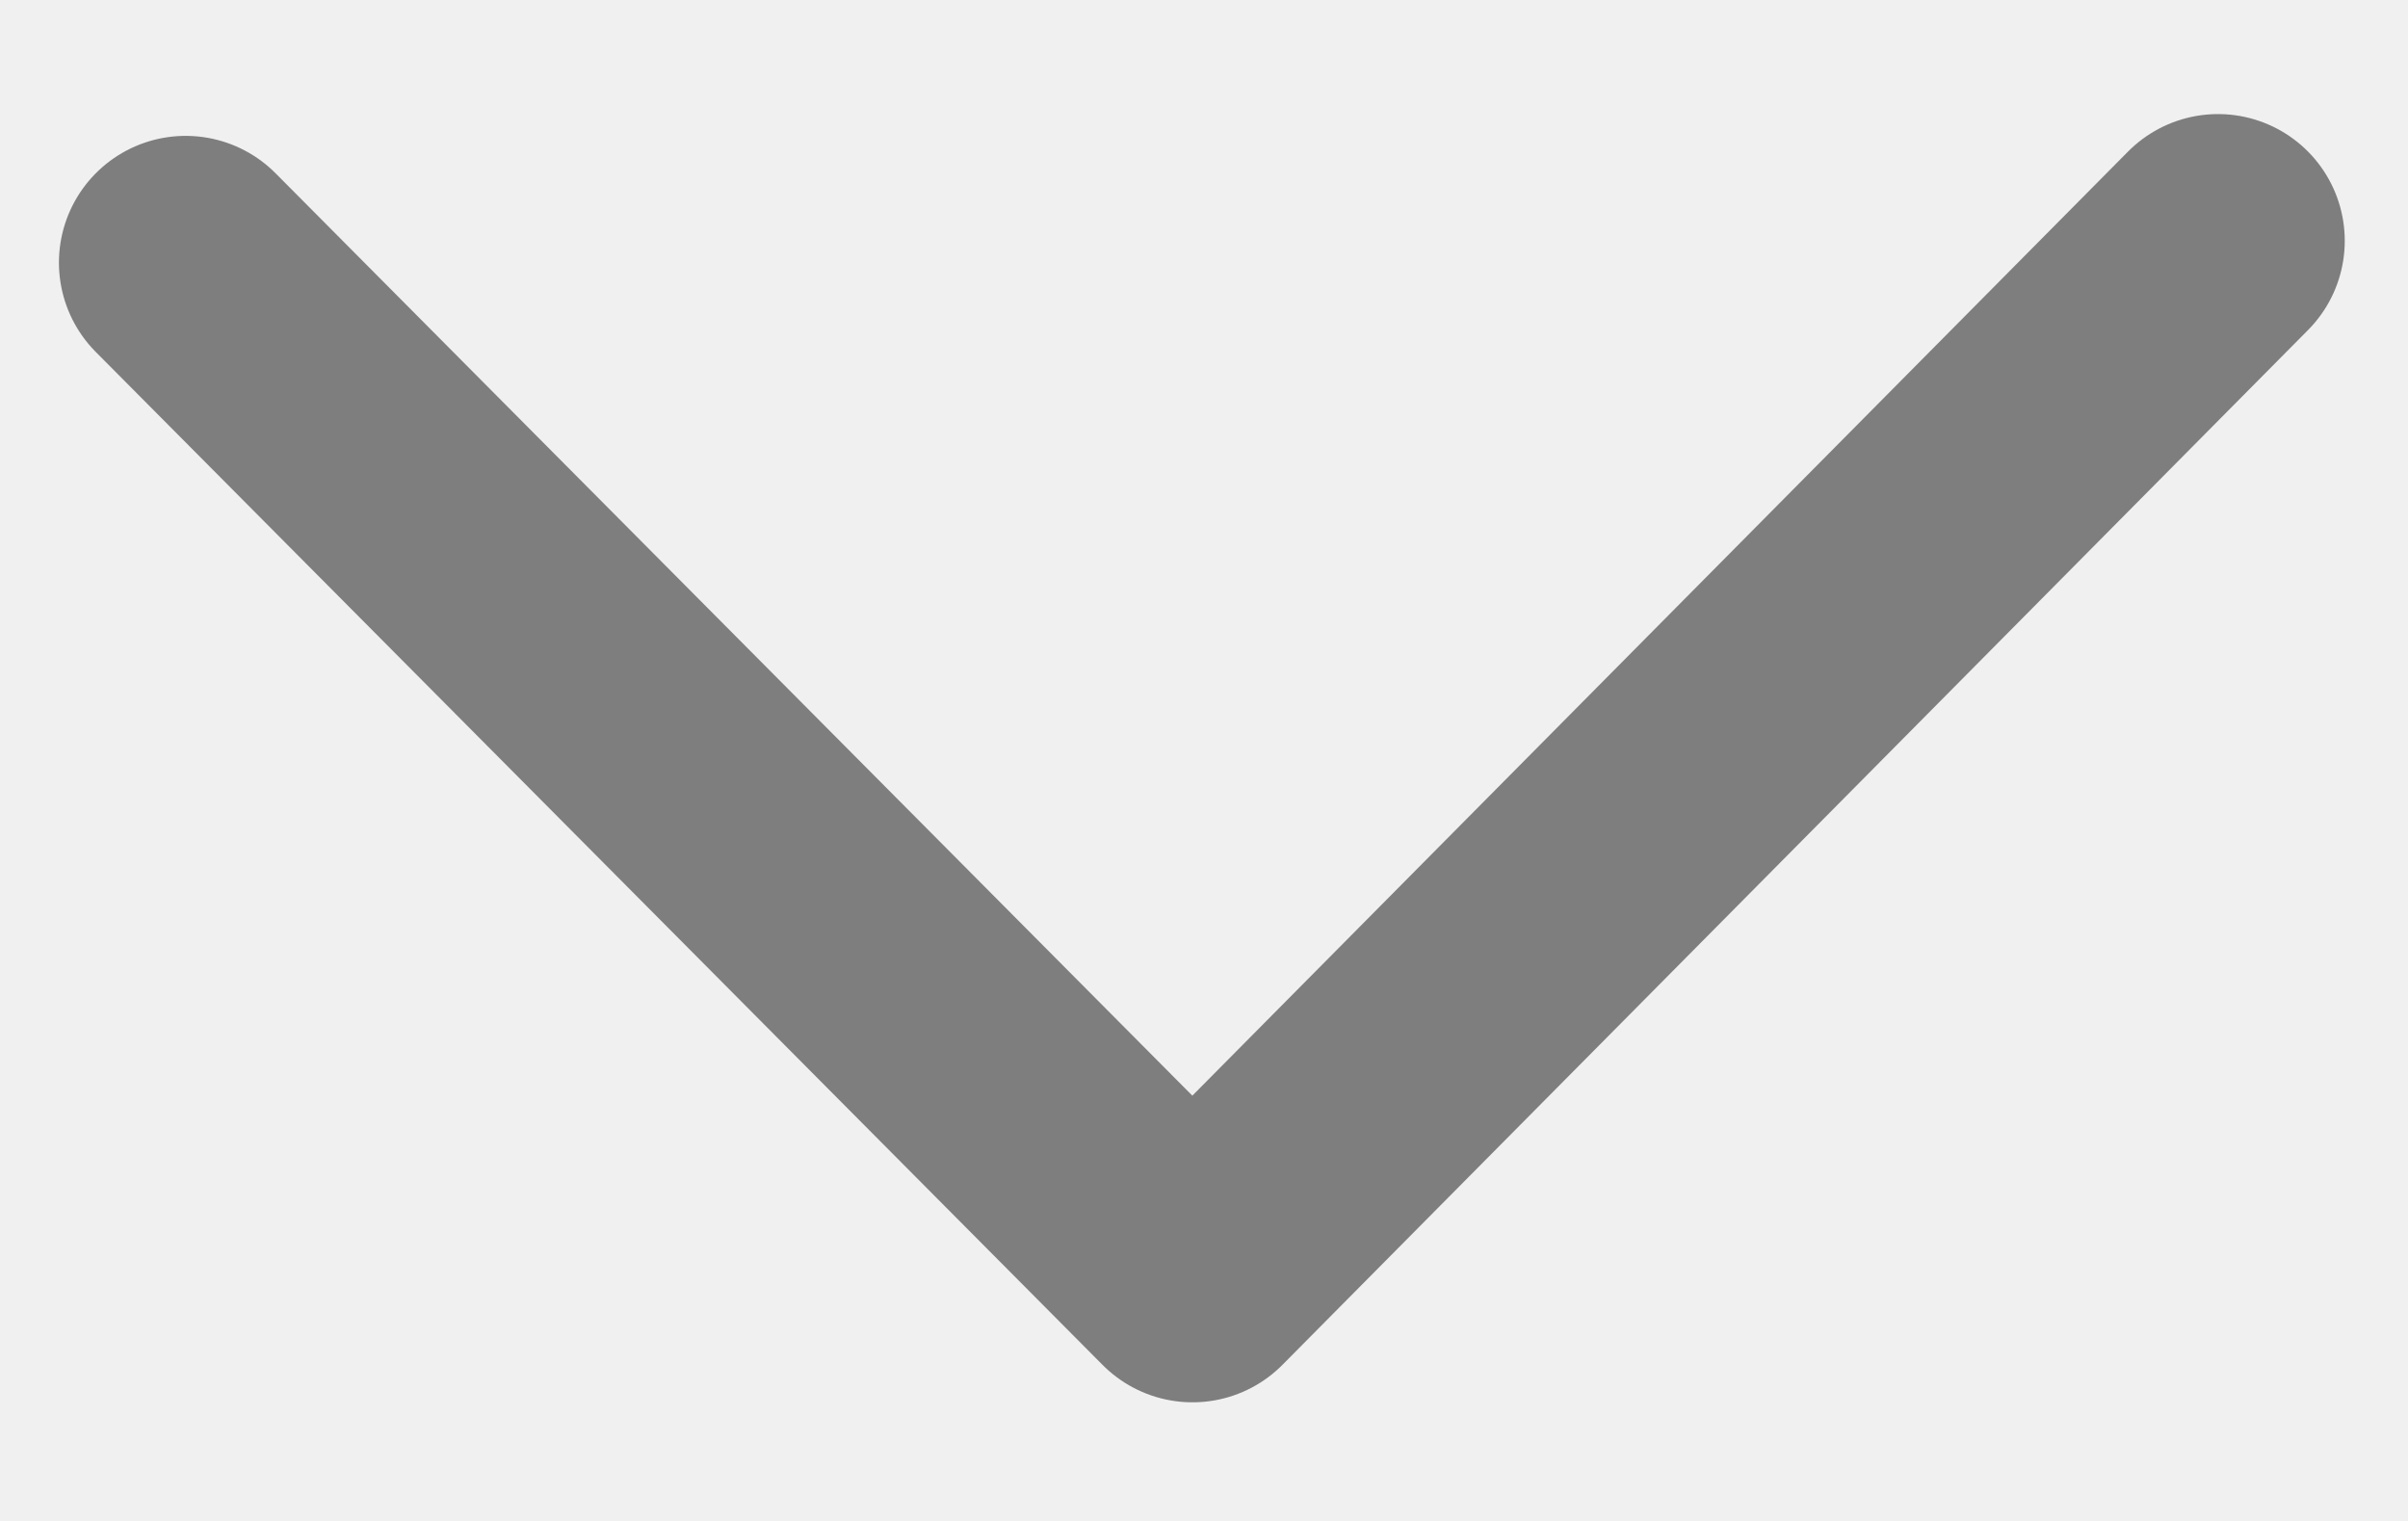
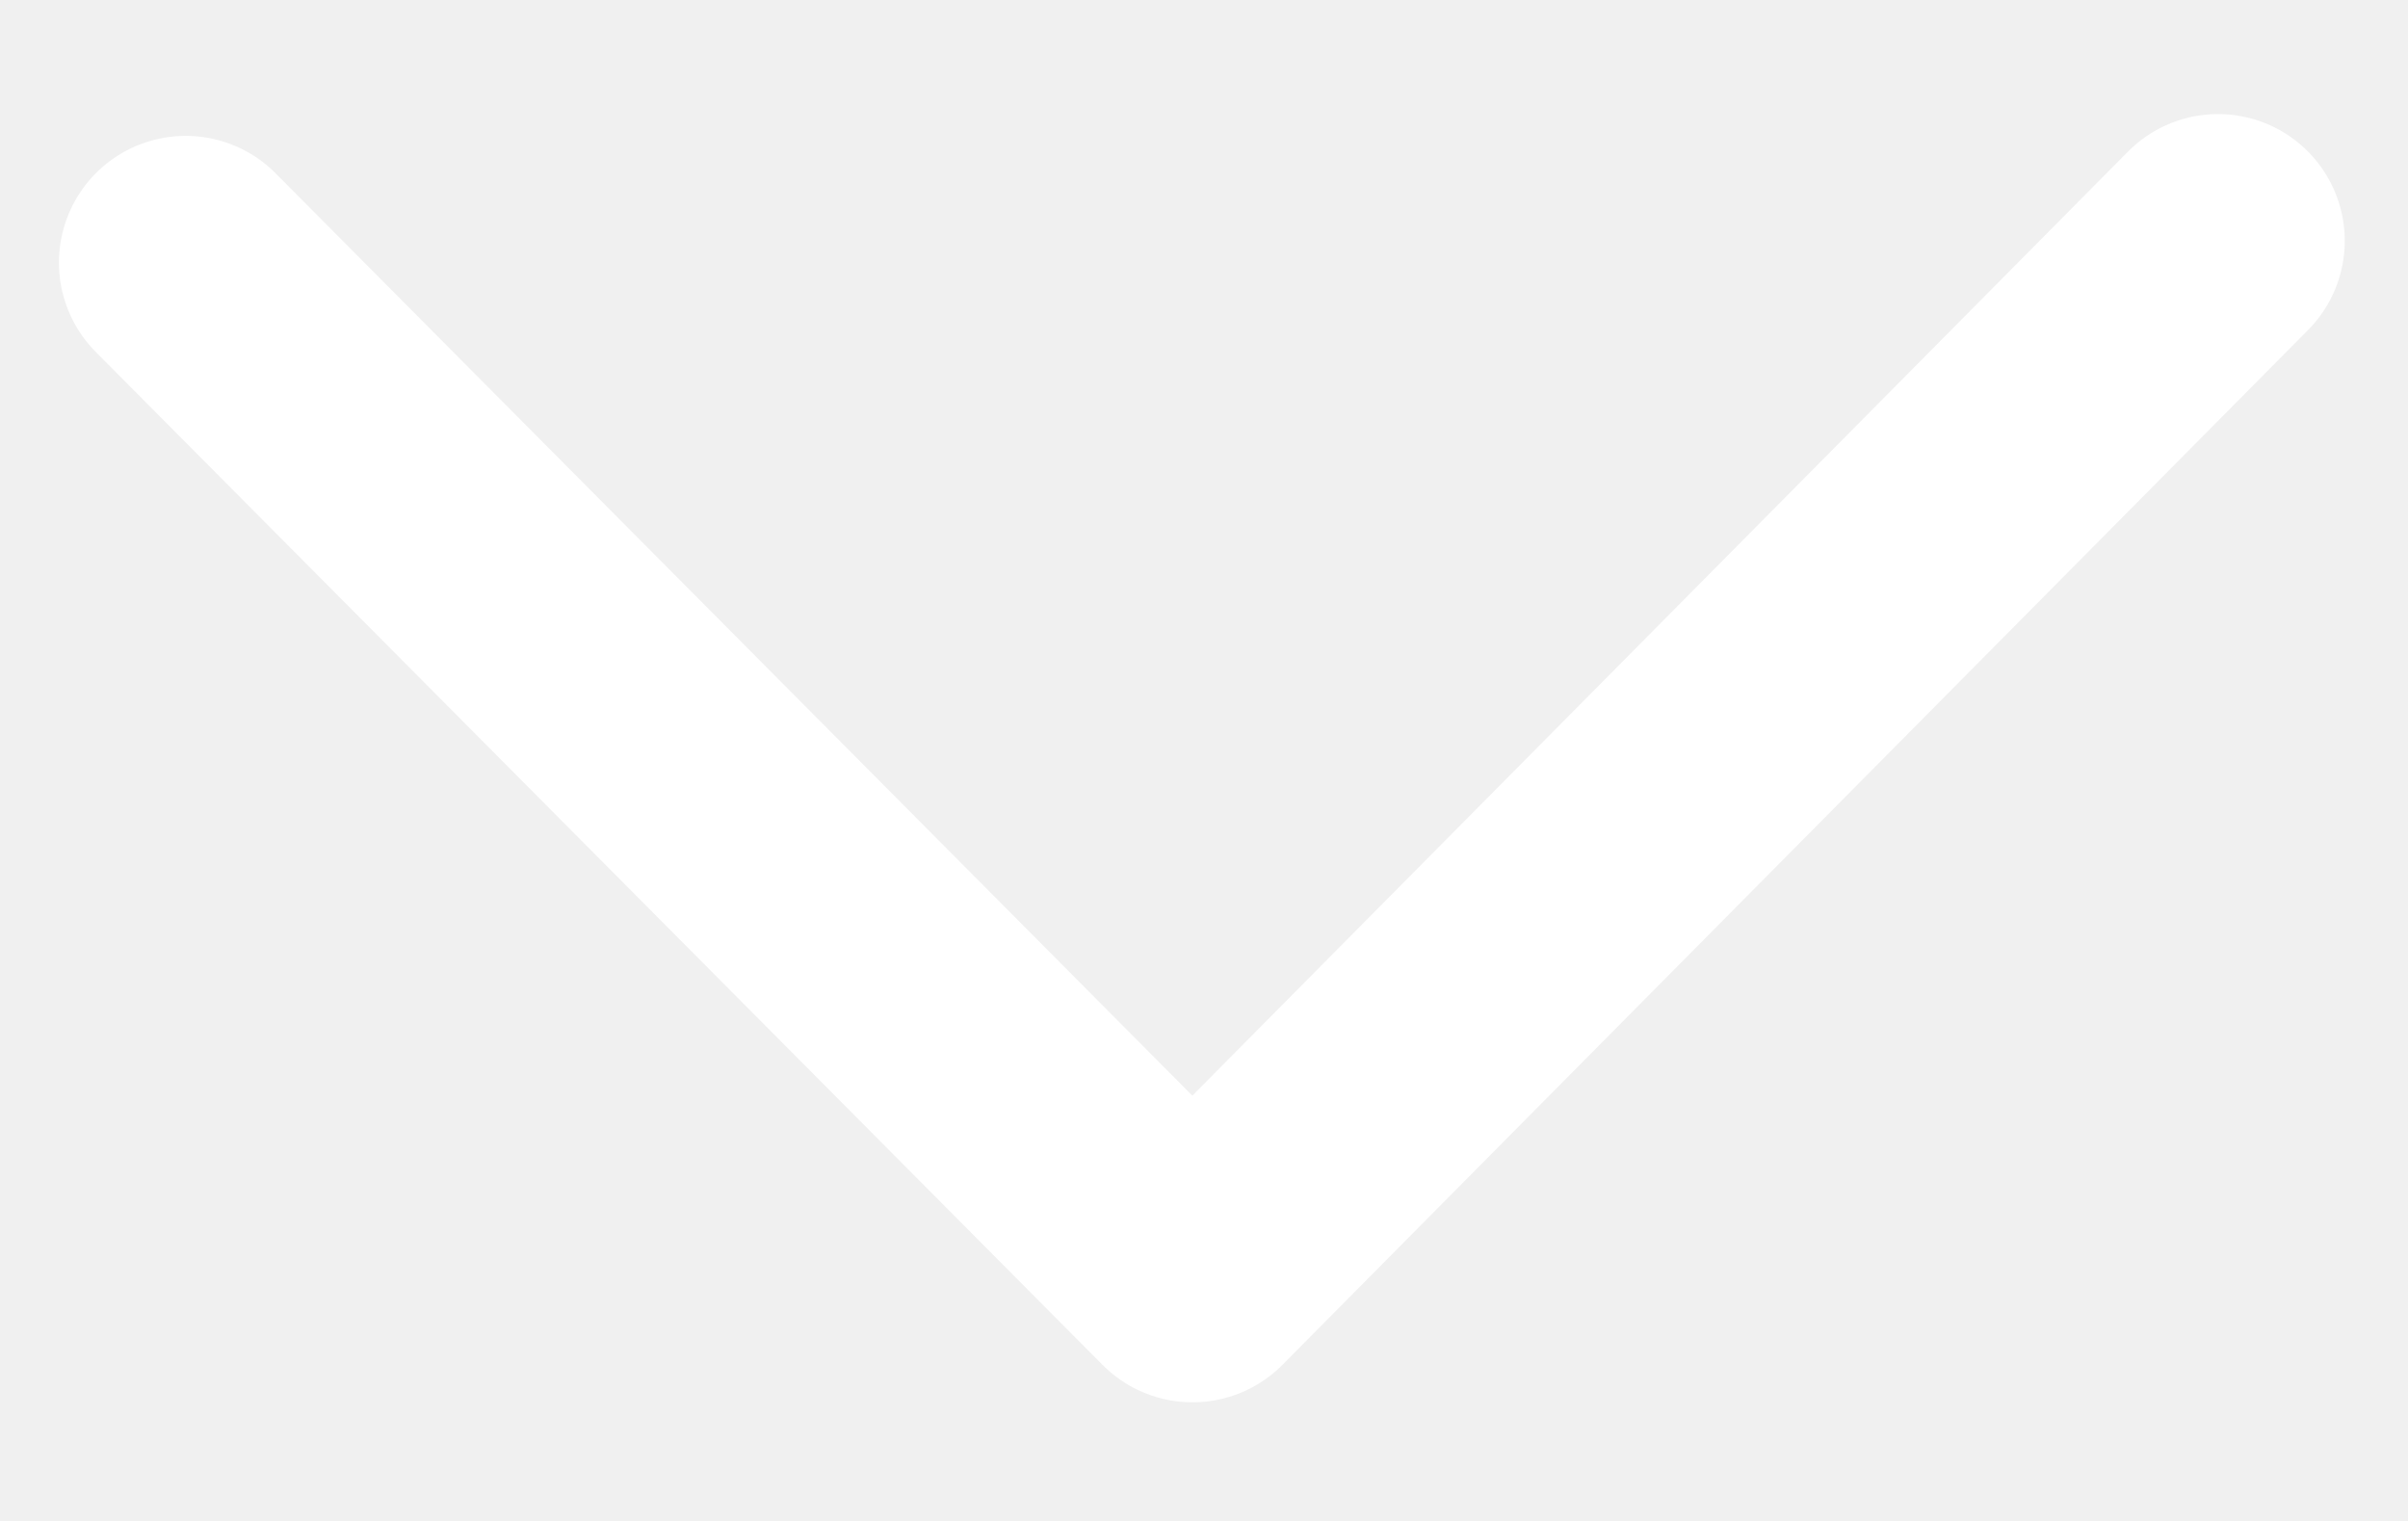
<svg xmlns="http://www.w3.org/2000/svg" width="19" height="12" fill="none">
-   <path d="M1.465 2.072l7.944 7.992L17.501 1.9" stroke="#7E7E7E" stroke-width="2" stroke-linecap="round" stroke-linejoin="round" />
+   <path d="M1.465 2.072l7.944 7.992L17.501 1.9" stroke="#fff" stroke-width="2" stroke-linecap="round" stroke-linejoin="round" />
</svg>
